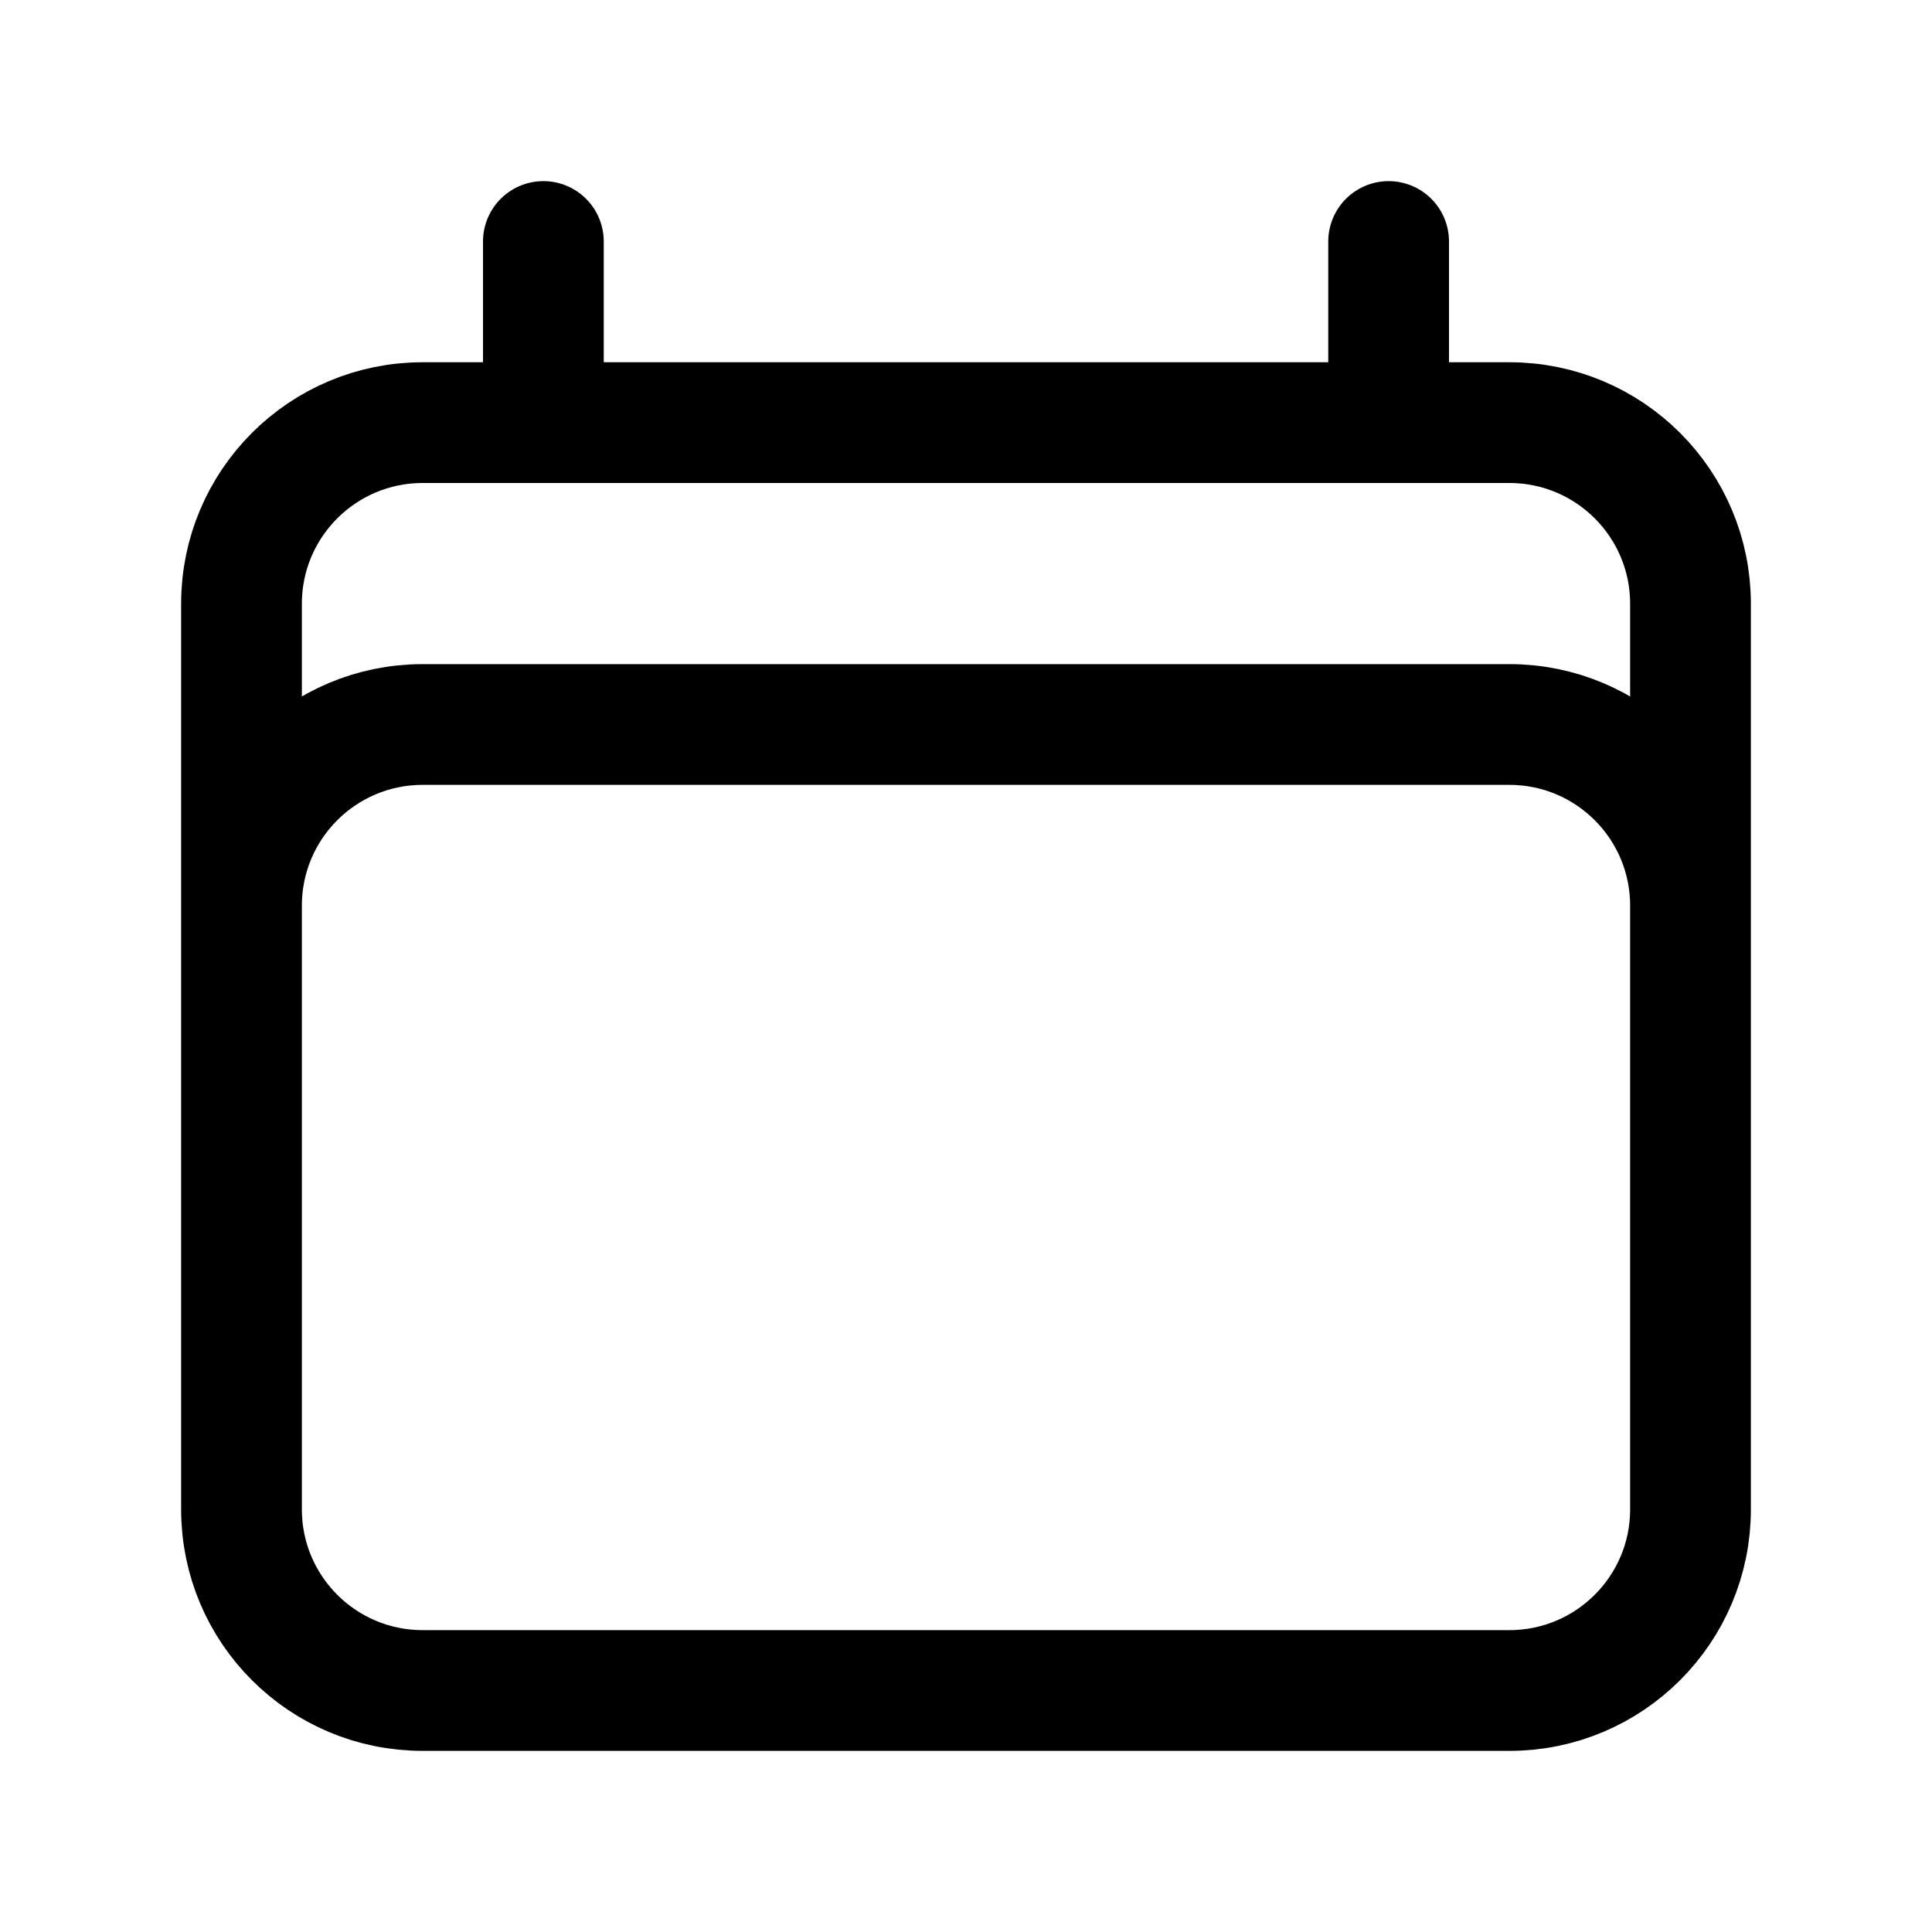
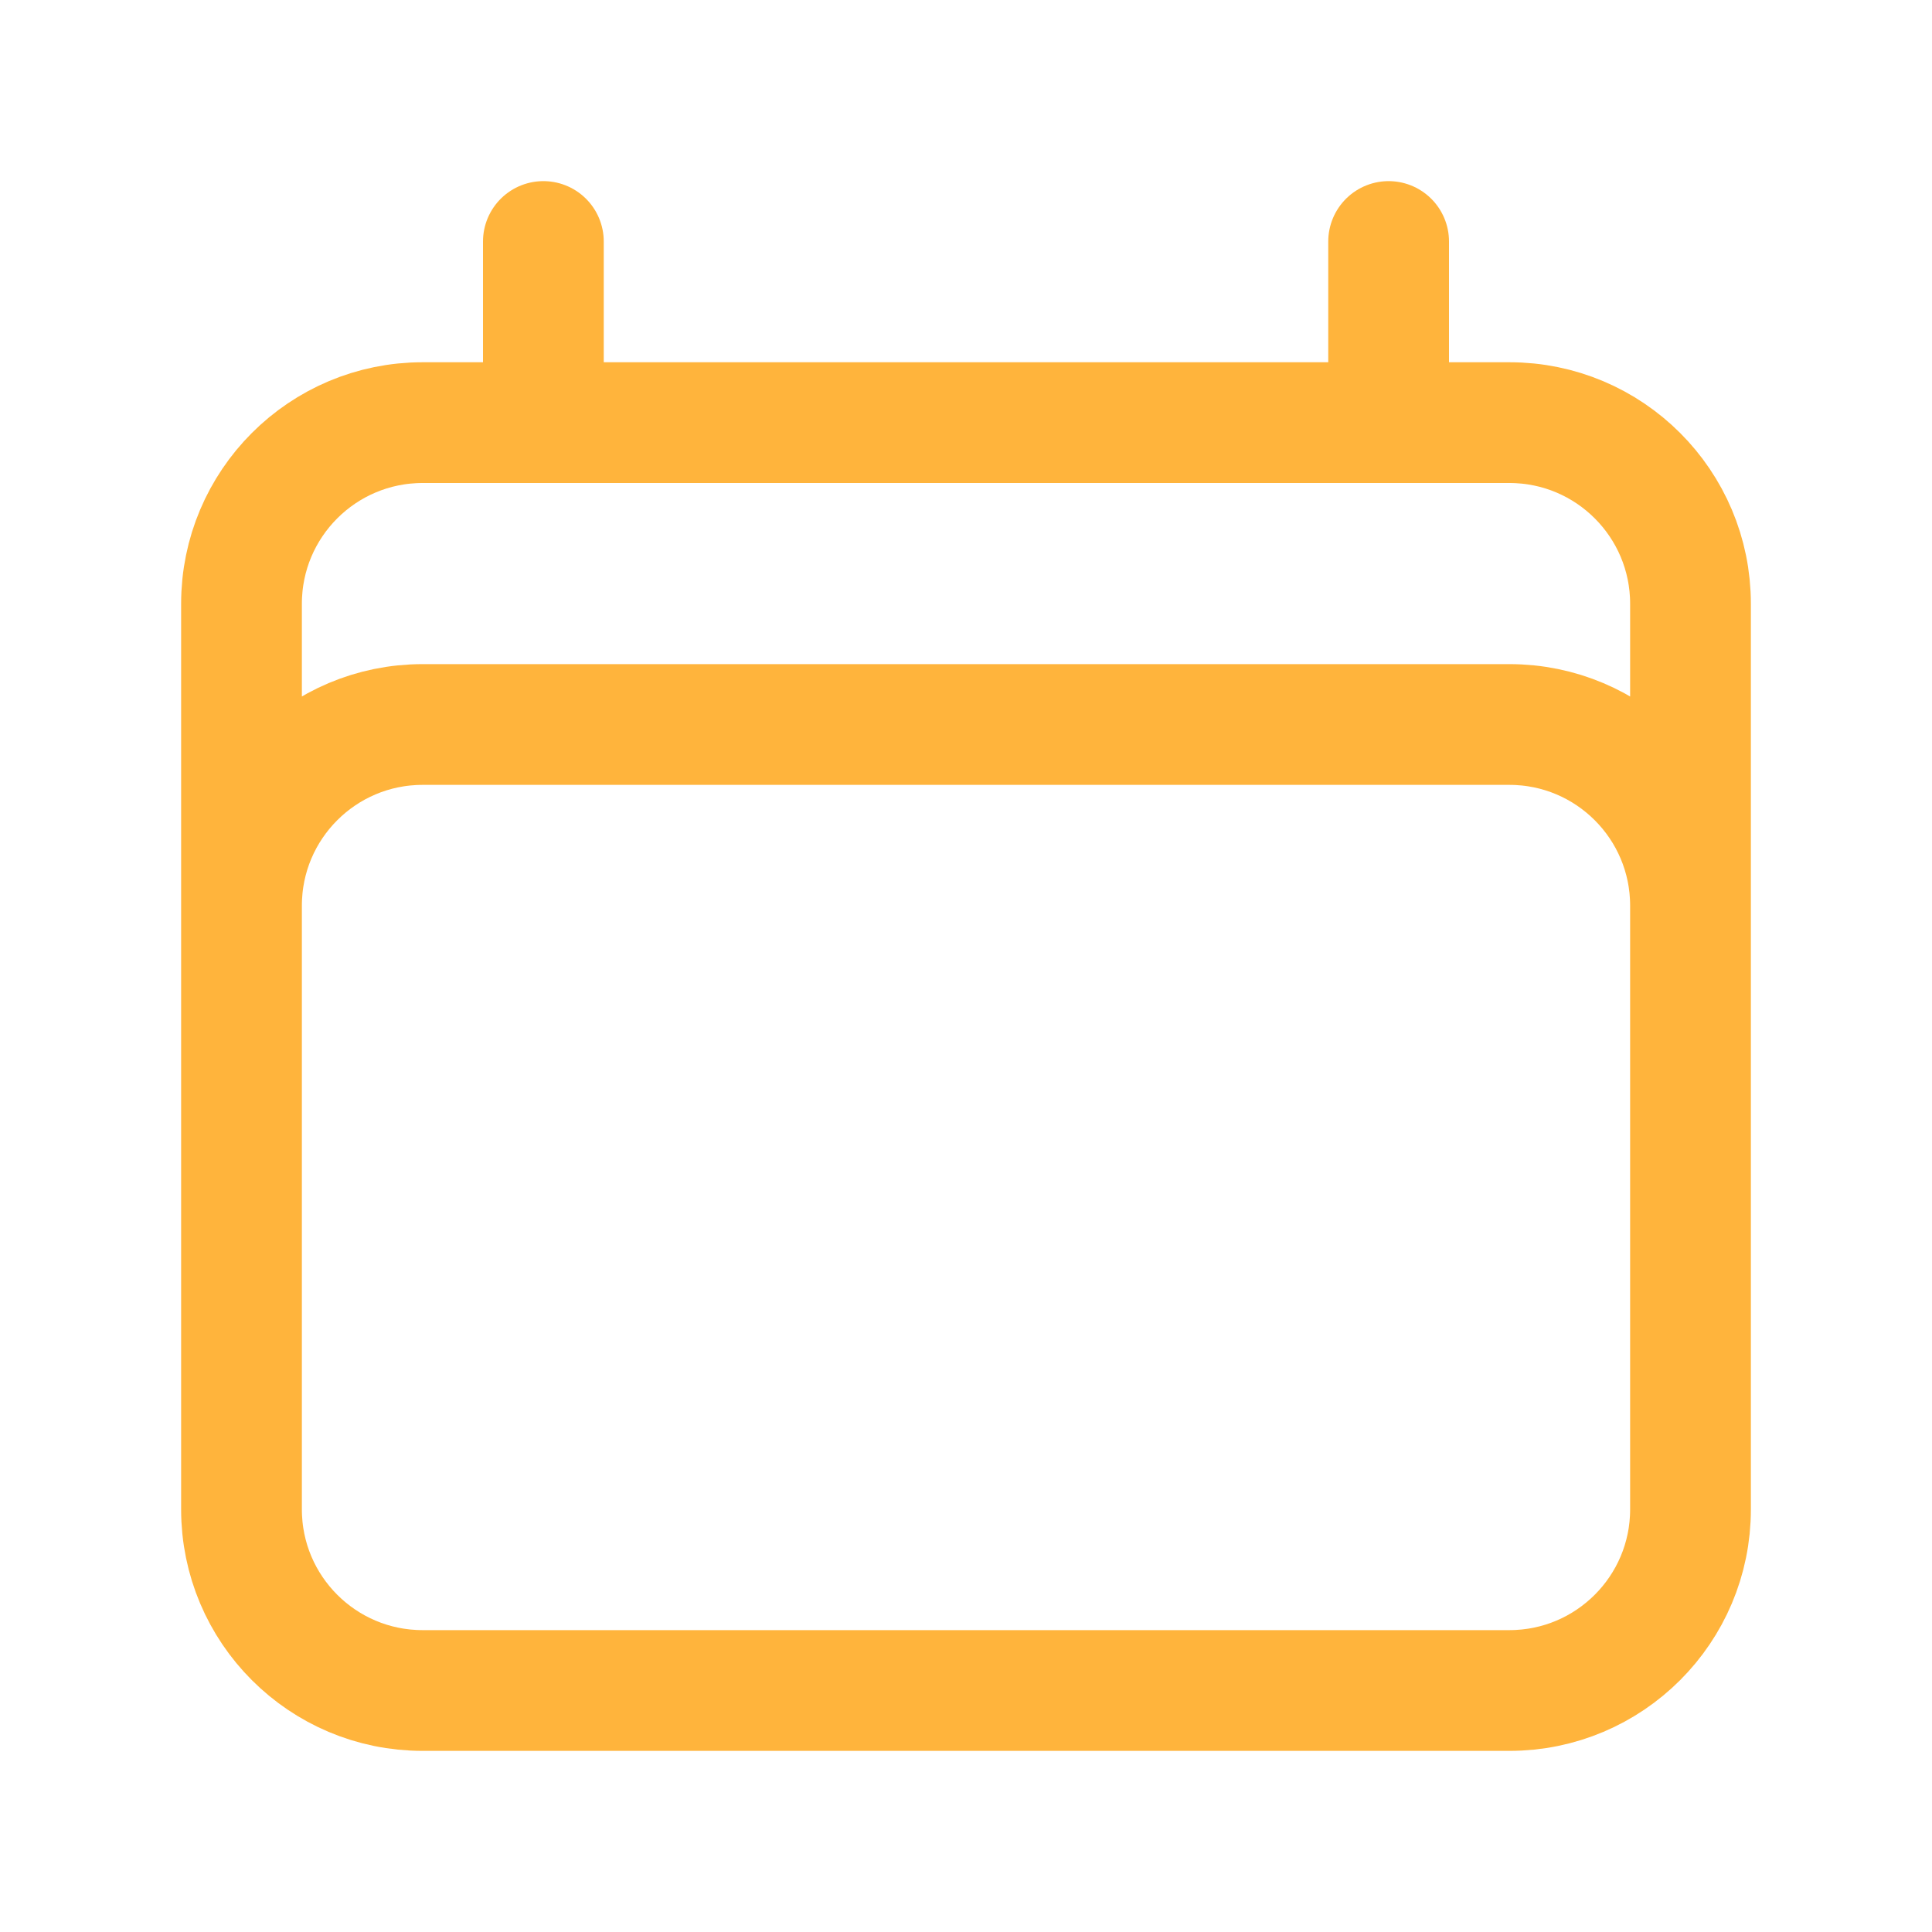
- <svg xmlns="http://www.w3.org/2000/svg" fill="none" viewBox="0 0 24 24" stroke-width="1.5" stroke="currentColor" class="size-6">
+ <svg xmlns="http://www.w3.org/2000/svg" fill="none" viewBox="0 0 24 24" stroke-width="1.5" stroke="#FFB43C" class="size-6">
  <path stroke-linecap="round" stroke-linejoin="round" d="M6.75 3v2.25M17.25 3v2.25M3 18.75V7.5a2.25 2.25 0 0 1 2.25-2.25h13.5A2.25 2.25 0 0 1 21 7.5v11.25m-18 0A2.25 2.25 0 0 0 5.25 21h13.5A2.25 2.25 0 0 0 21 18.75m-18 0v-7.5A2.25 2.25 0 0 1 5.25 9h13.5A2.25 2.25 0 0 1 21 11.25v7.5" />
</svg>
